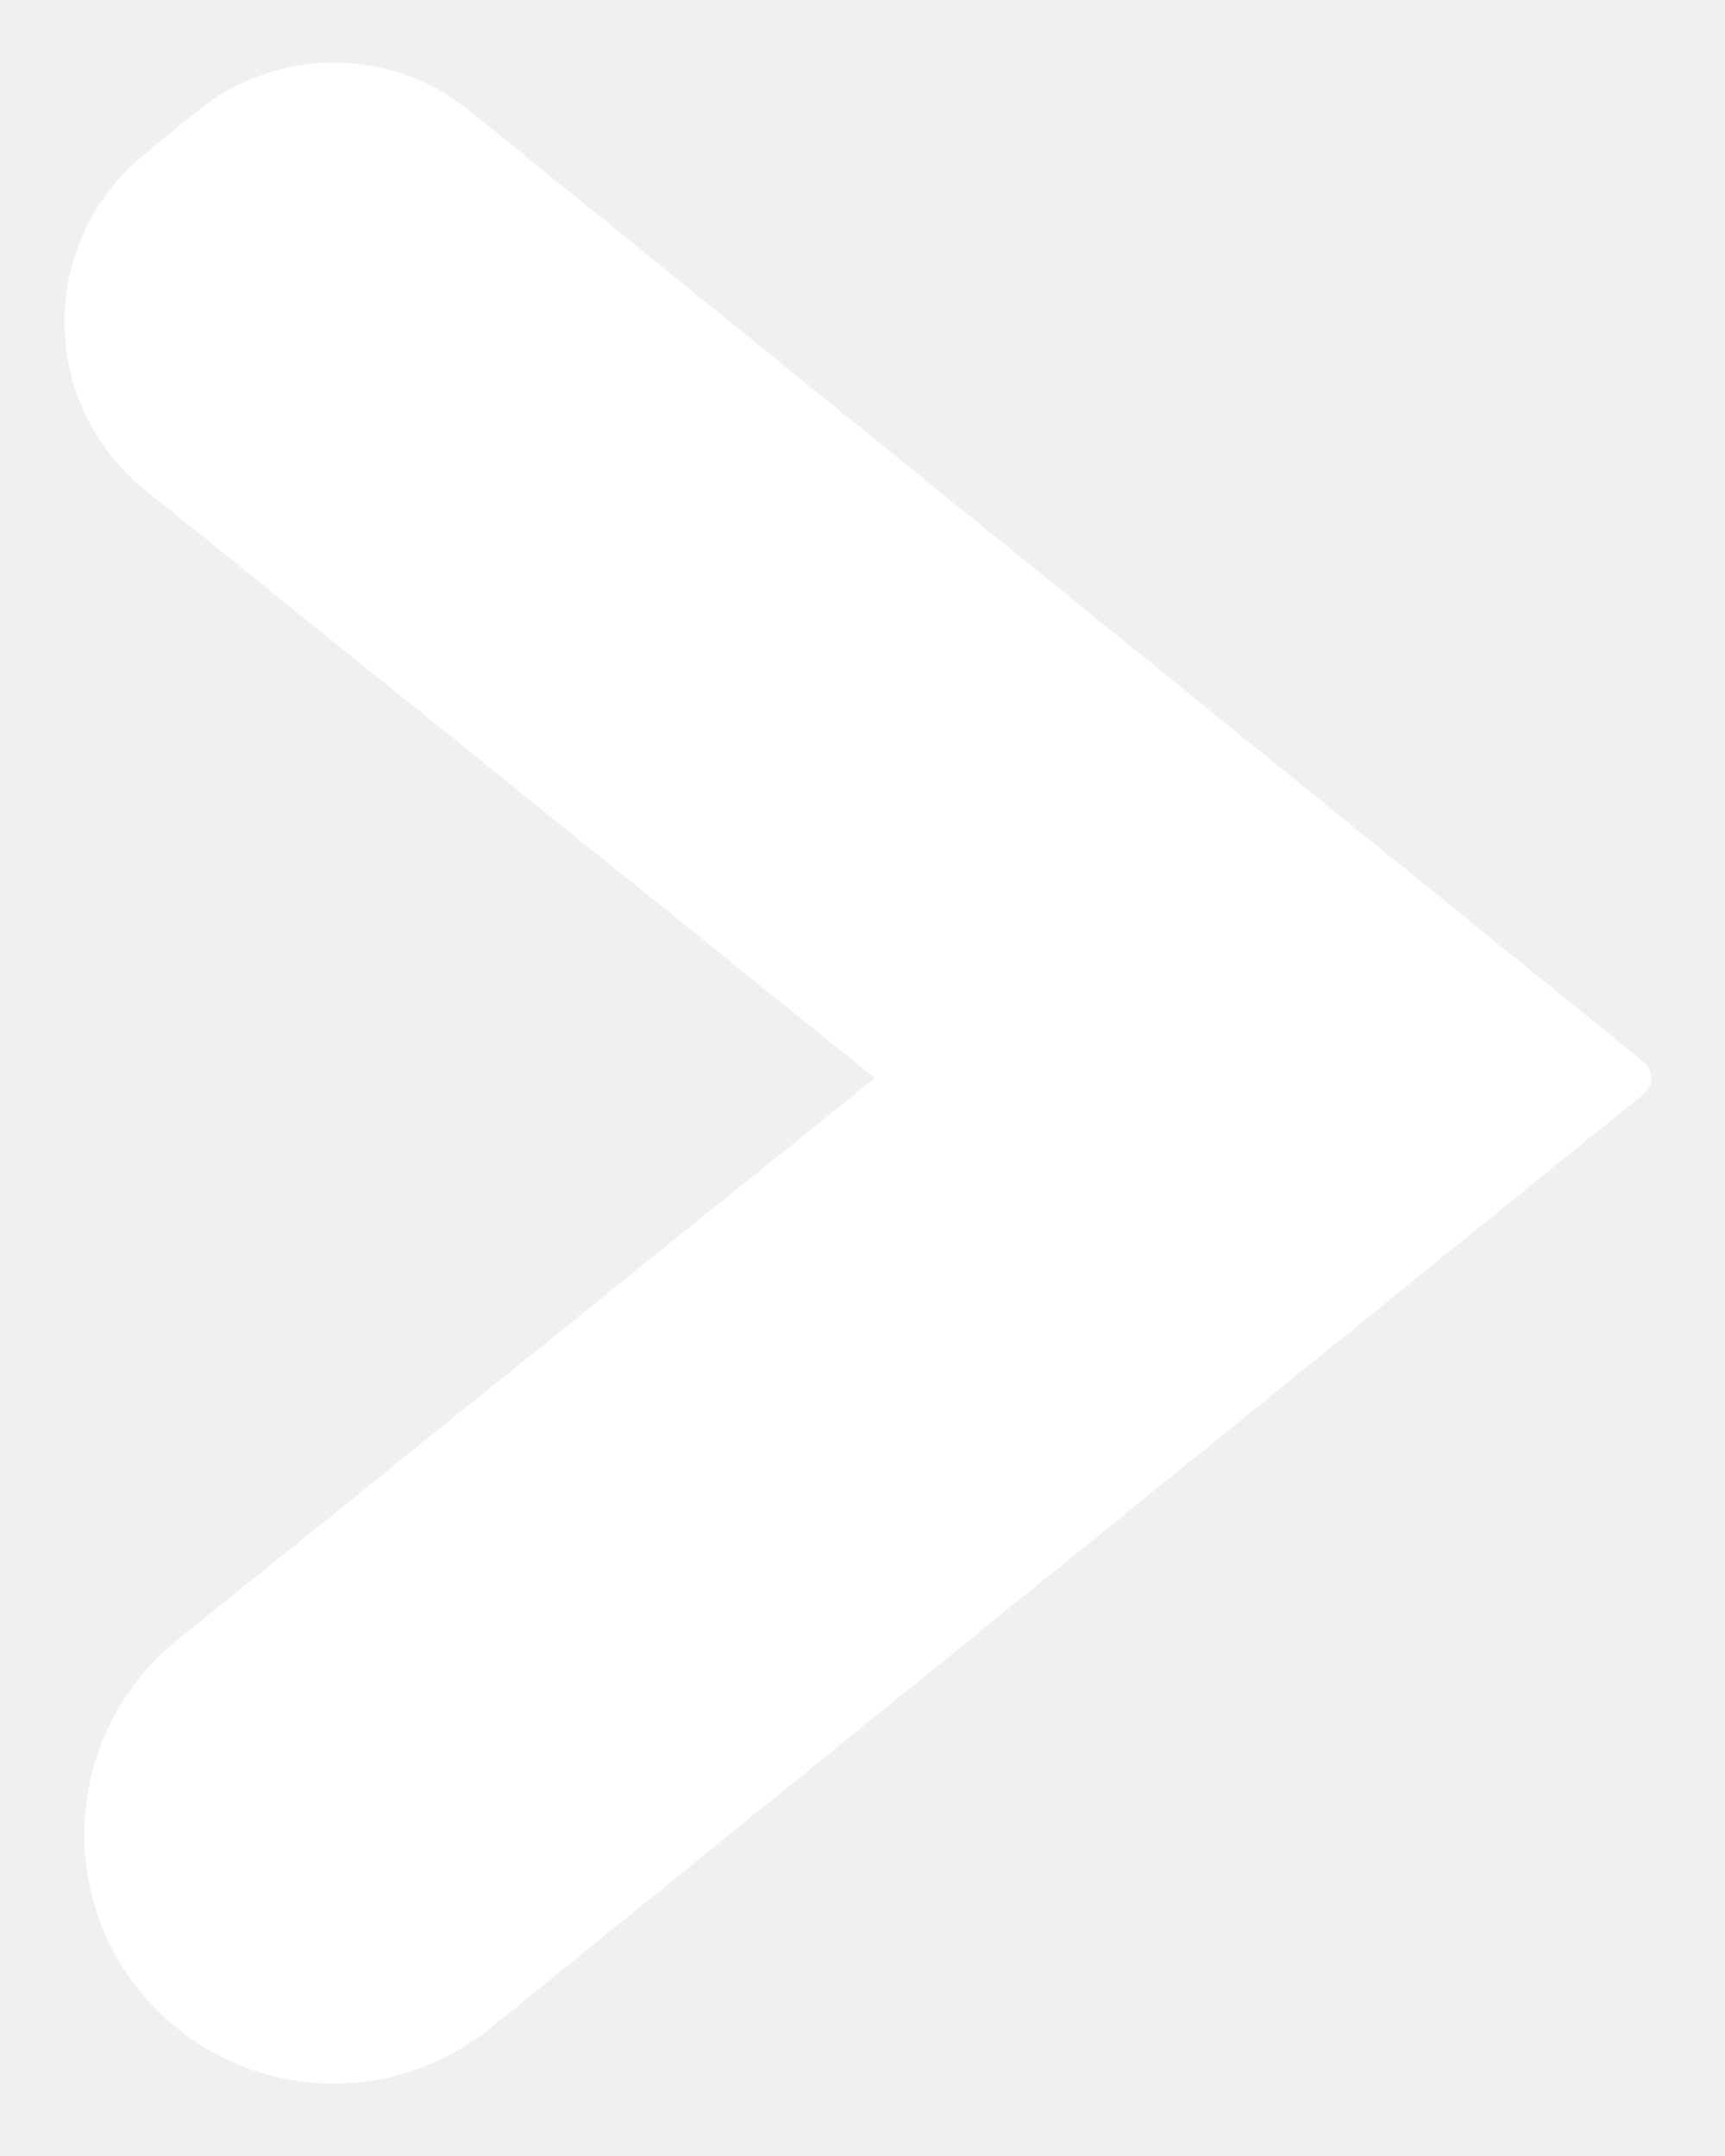
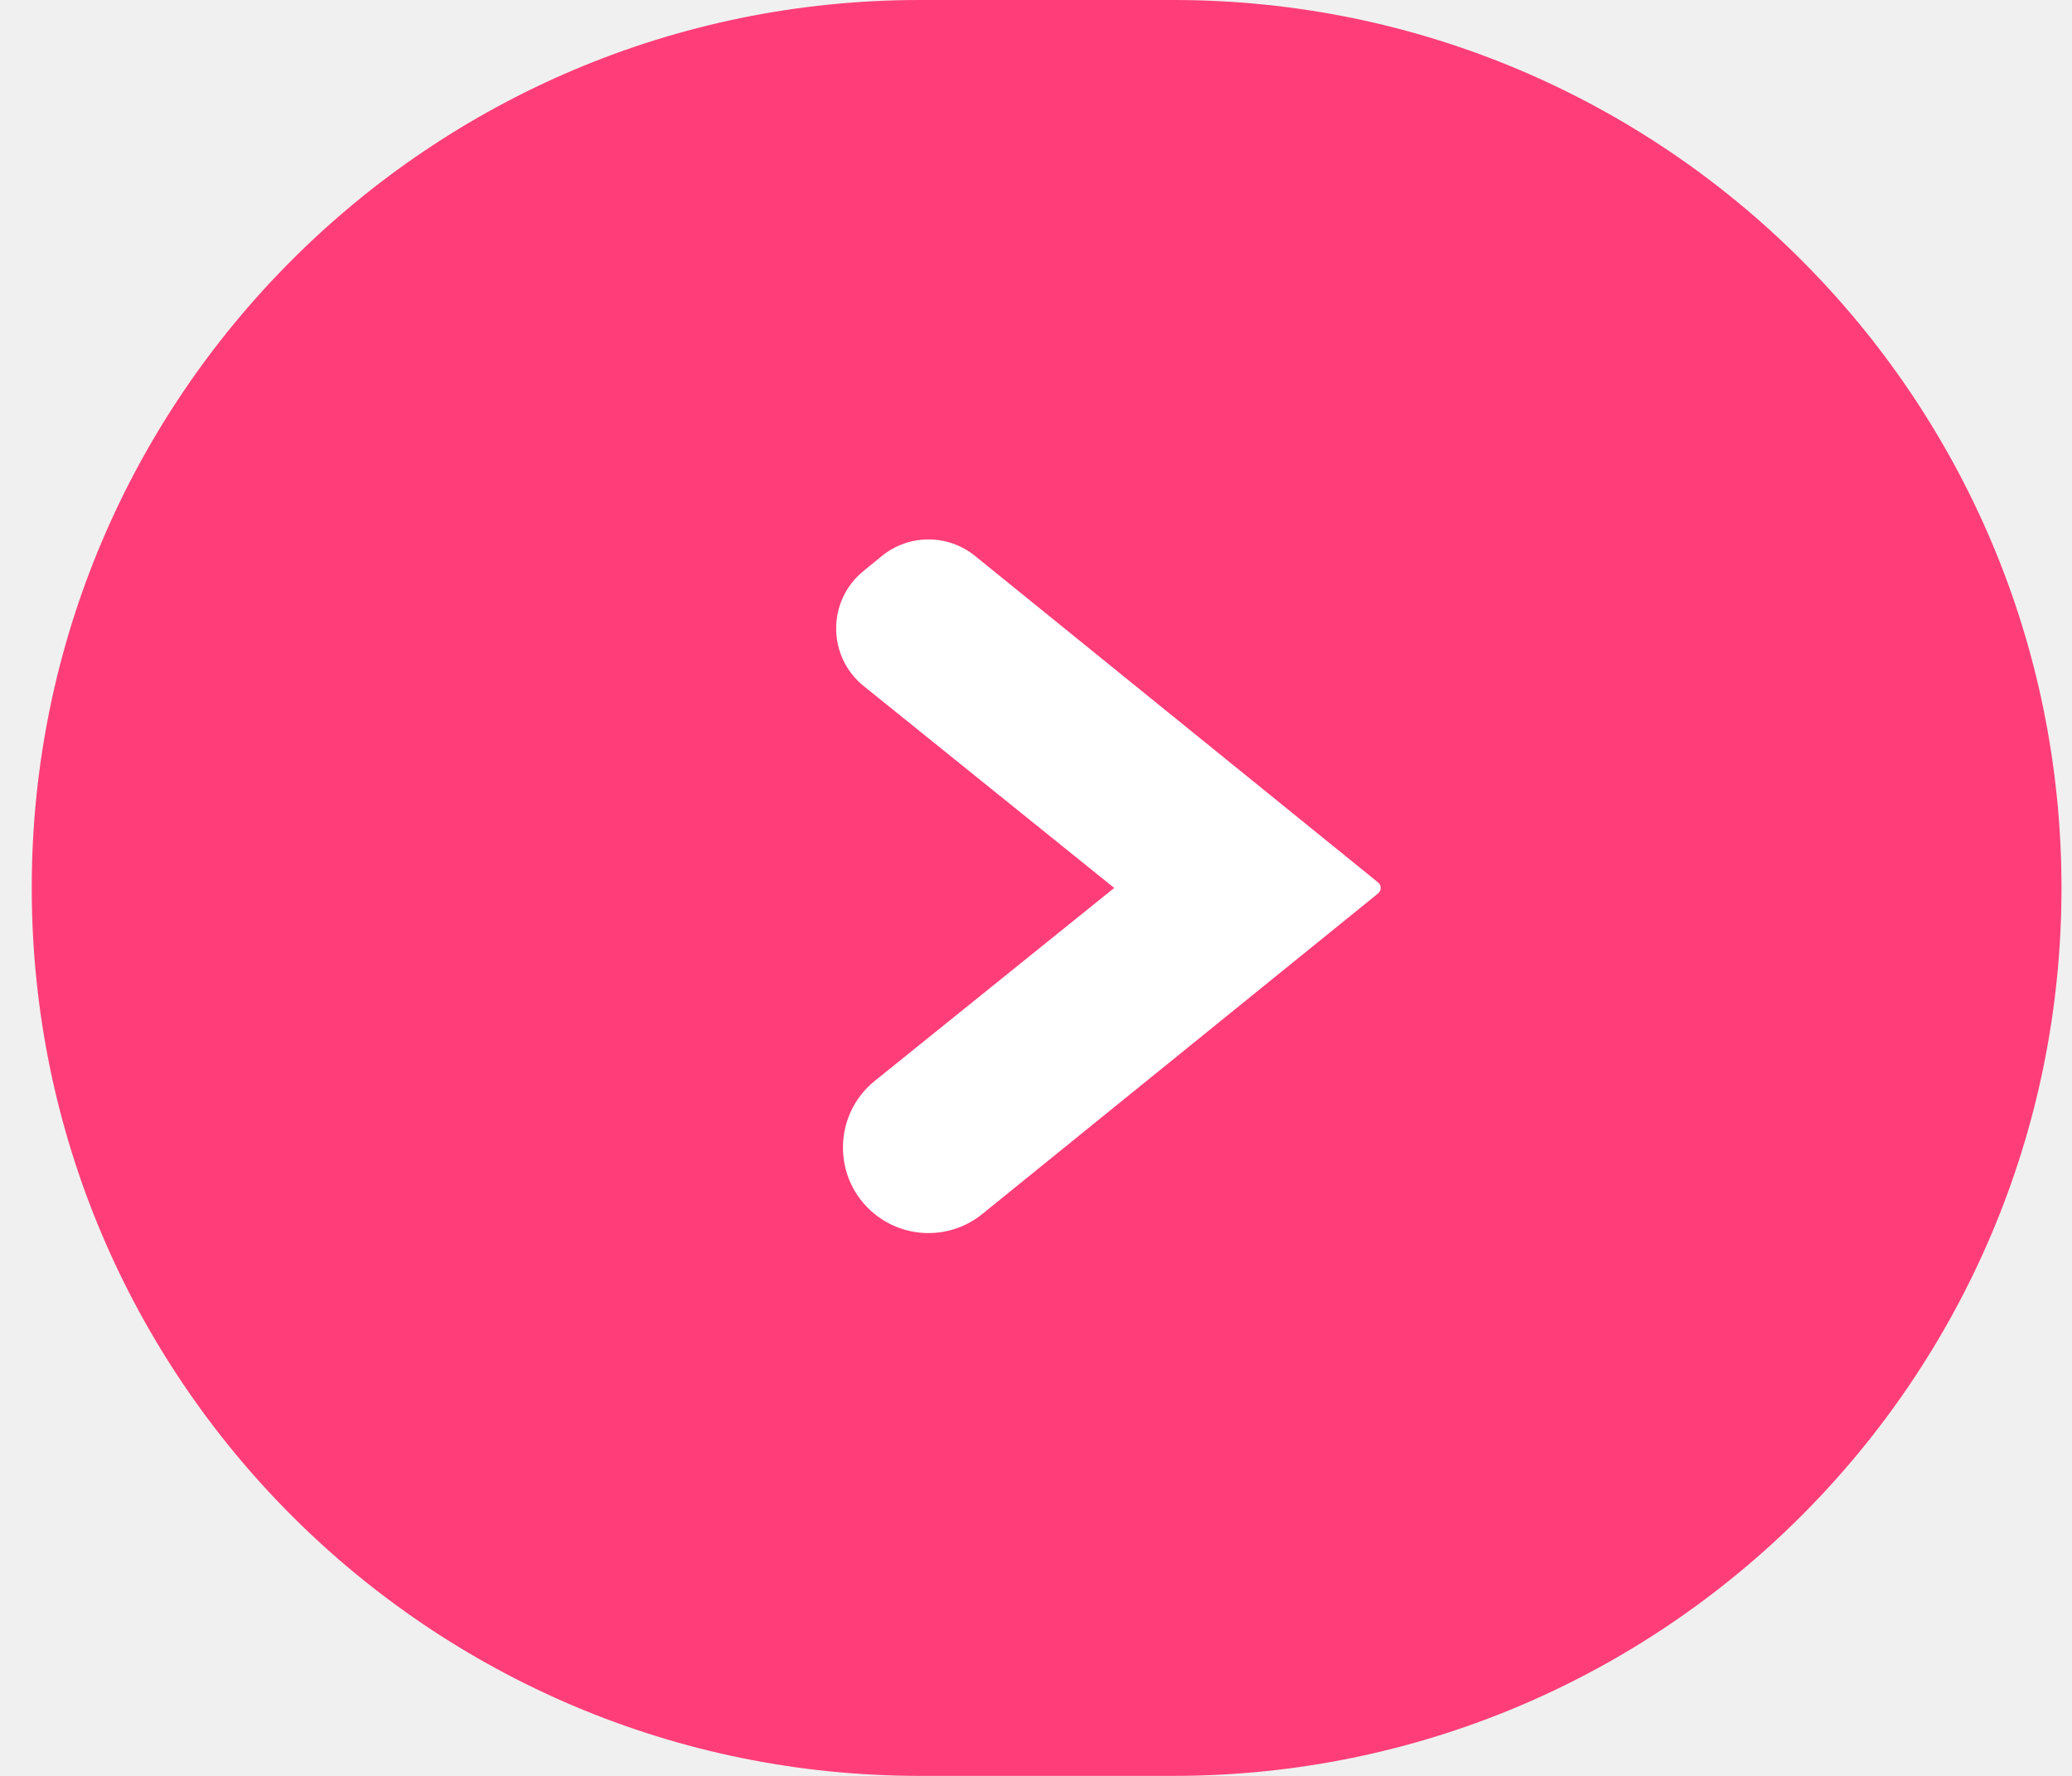
- <svg xmlns="http://www.w3.org/2000/svg" width="8" height="10" viewBox="0 0 8 10" fill="none">
-   <path fill-rule="evenodd" clip-rule="evenodd" d="M4.057 5L0.672 2.272C0.178 1.874 0.175 1.122 0.665 0.72L0.913 0.517C1.28 0.216 1.808 0.214 2.176 0.513L7.622 4.925C7.67 4.964 7.67 5.036 7.622 5.075L2.275 9.406C1.849 9.752 1.238 9.75 0.814 9.402V9.402C0.247 8.937 0.251 8.068 0.822 7.607L4.057 5Z" fill="white" />
+ <svg xmlns="http://www.w3.org/2000/svg" width="28" height="24" viewBox="0 0 28 24" fill="none">
+   <rect x="0.429" width="27.429" height="24" rx="12" fill="#FF3E79" />
+   <path fill-rule="evenodd" clip-rule="evenodd" d="M15.057 12L11.672 9.272C11.178 8.874 11.175 8.122 11.665 7.72L11.913 7.517C12.28 7.216 12.807 7.214 13.176 7.513L18.622 11.925C18.67 11.964 18.67 12.036 18.622 12.075L13.275 16.406C12.849 16.752 12.238 16.75 11.814 16.402V16.402C11.247 15.937 11.251 15.068 11.822 14.607L15.057 12Z" fill="white" />
</svg>
